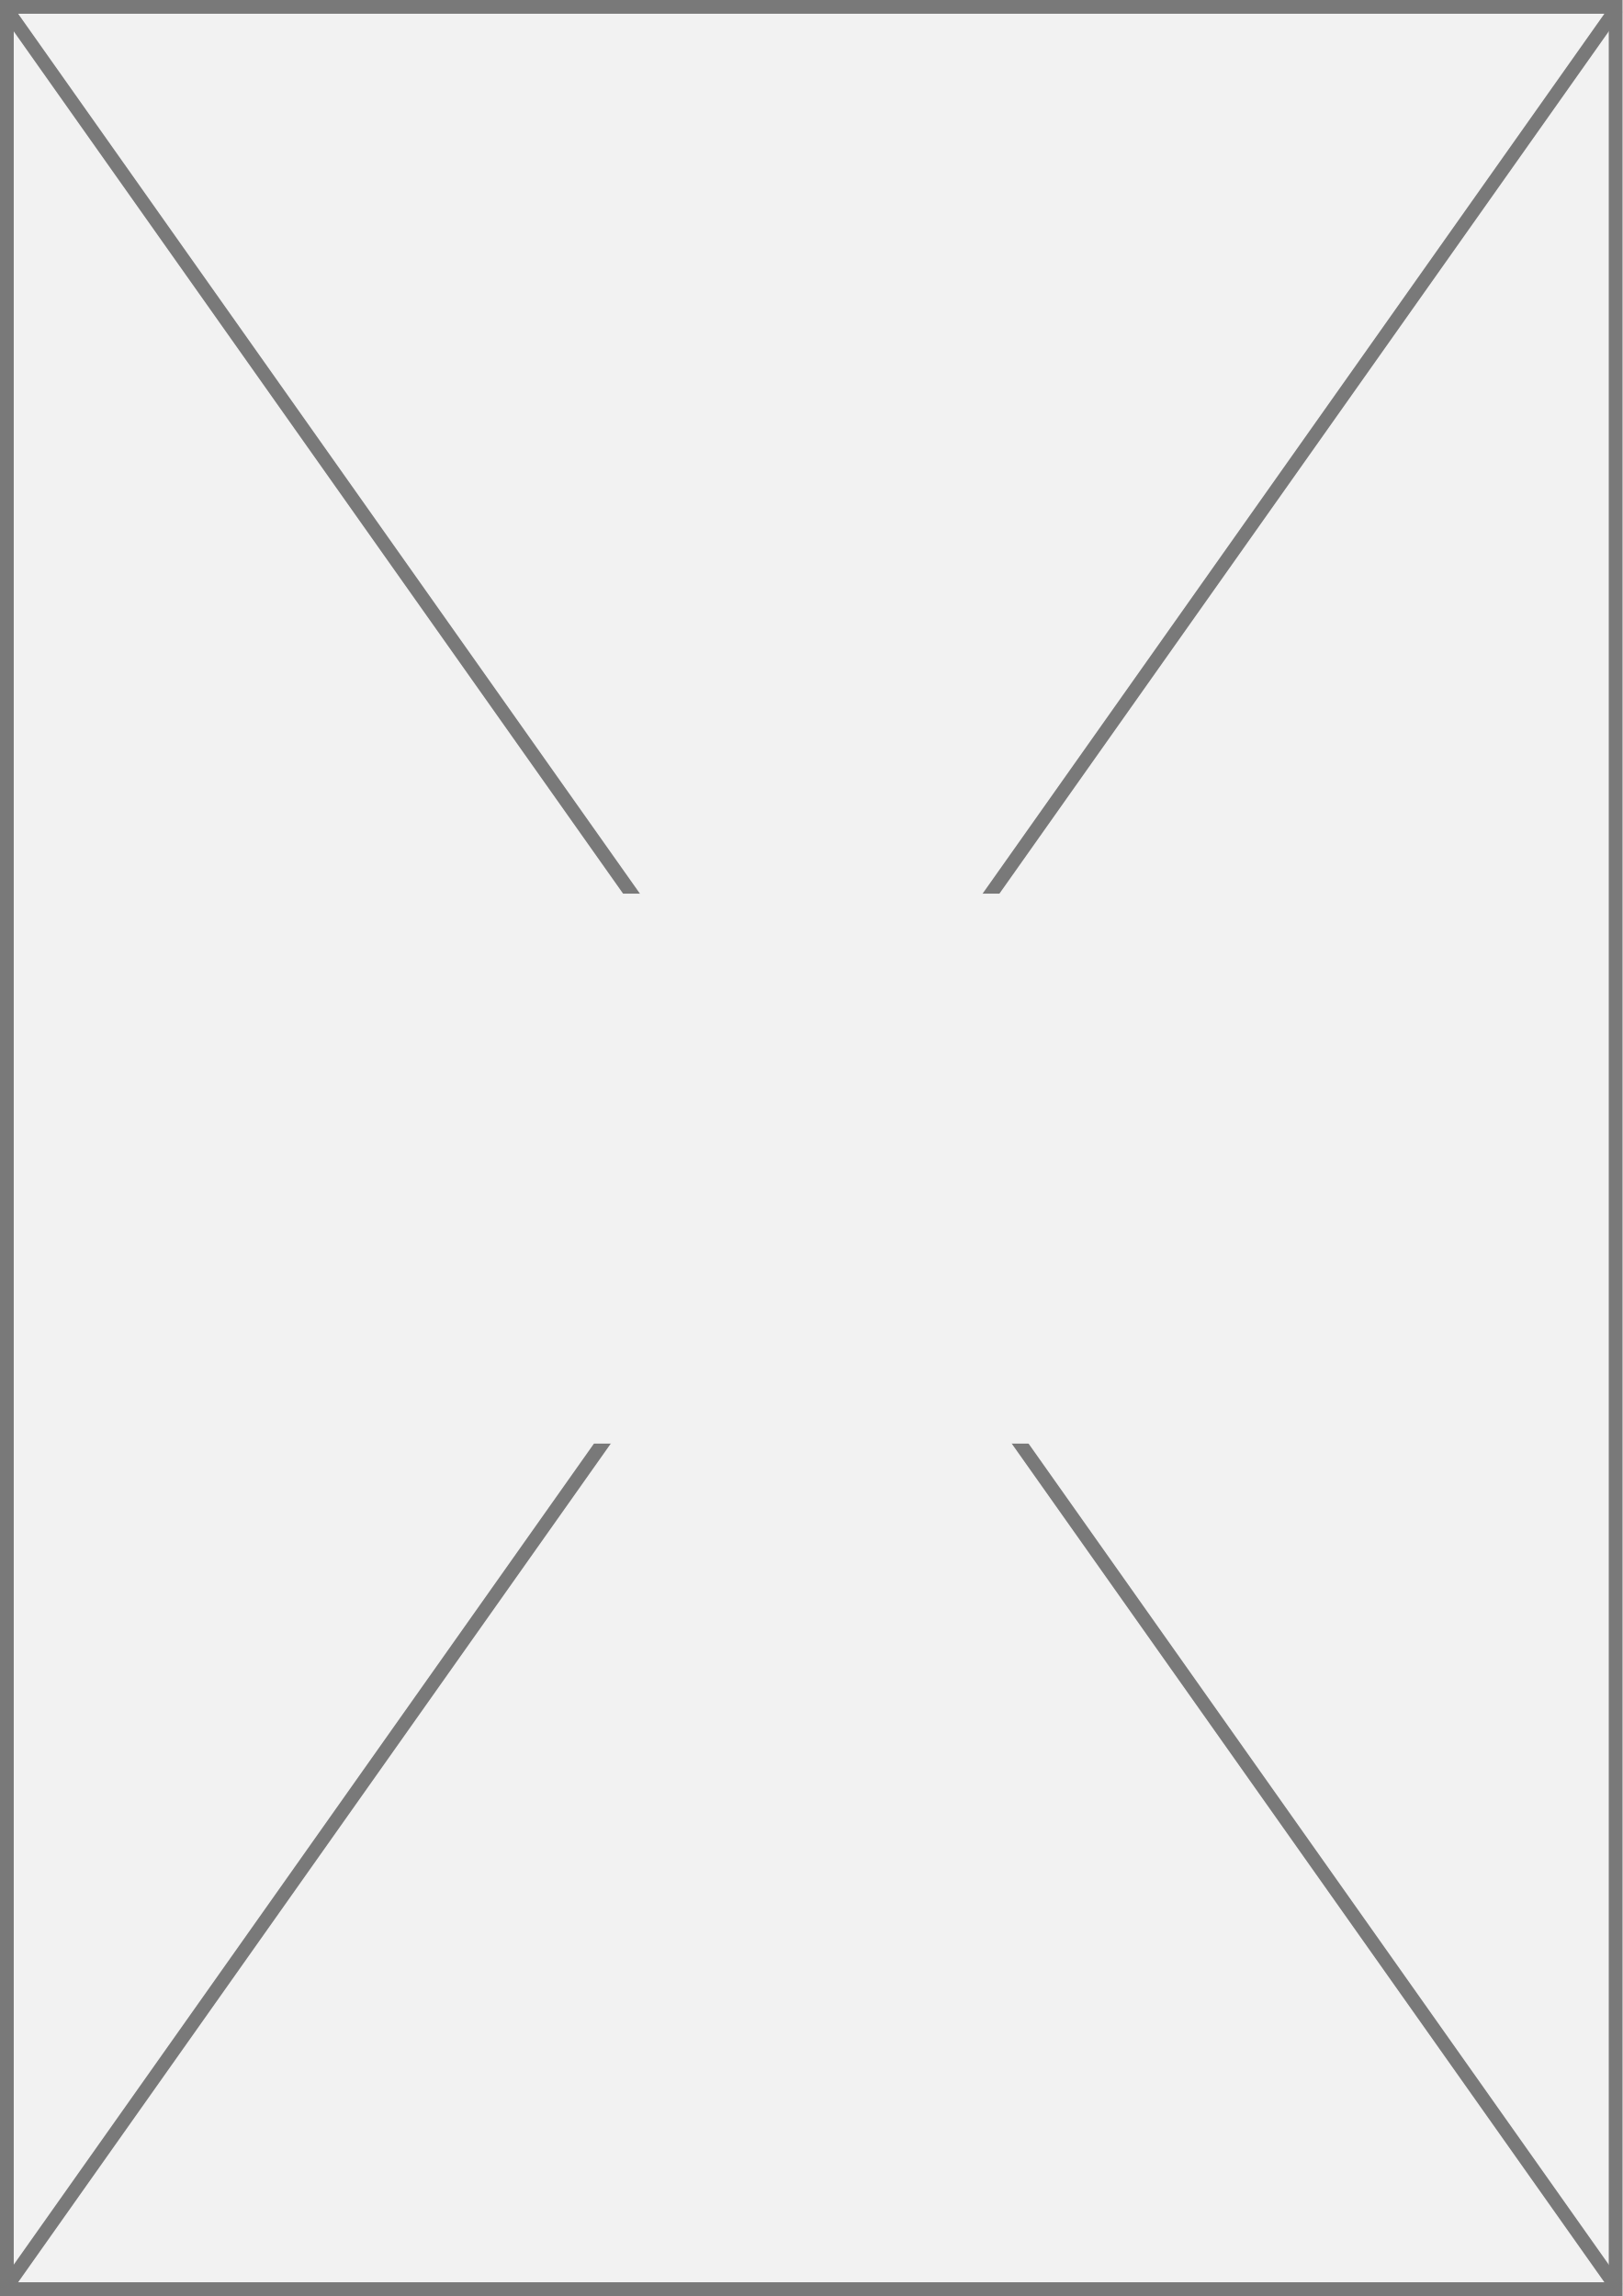
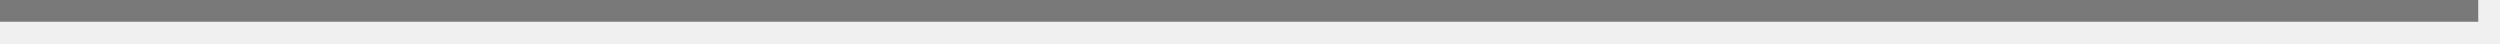
- <svg xmlns="http://www.w3.org/2000/svg" version="1.1" width="118px" height="167px">
-   <defs>
-     <mask fill="white" id="clip30">
-       <path d="M 776 1230  L 894 1230  L 894 1270  L 776 1270  Z M 775 1165  L 893 1165  L 893 1332  L 775 1332  Z " fill-rule="evenodd" />
-     </mask>
-   </defs>
-   <g transform="matrix(1 0 0 1 -775 -1165 )">
-     <path d="M 775.5 1165.5  L 892.5 1165.5  L 892.5 1331.5  L 775.5 1331.5  L 775.5 1165.5  Z " fill-rule="nonzero" fill="#f2f2f2" stroke="none" />
-     <path d="M 775.5 1165.5  L 892.5 1165.5  L 892.5 1331.5  L 775.5 1331.5  L 775.5 1165.5  Z " stroke-width="1" stroke="#797979" fill="none" />
-     <path d="M 775.408 1165.578  L 892.592 1331.422  M 892.592 1165.578  L 775.408 1331.422  " stroke-width="1" stroke="#797979" fill="none" mask="url(#clip30)" />
+ <svg xmlns="http://www.w3.org/2000/svg" version="1.1" width="115px" height="2px">
+   <g transform="matrix(1 0 0 1 -762 -1005 )">
+     <path d="M 762 1005.5  L 876 1005.5  " stroke-width="1" stroke="#797979" fill="none" />
  </g>
</svg>
